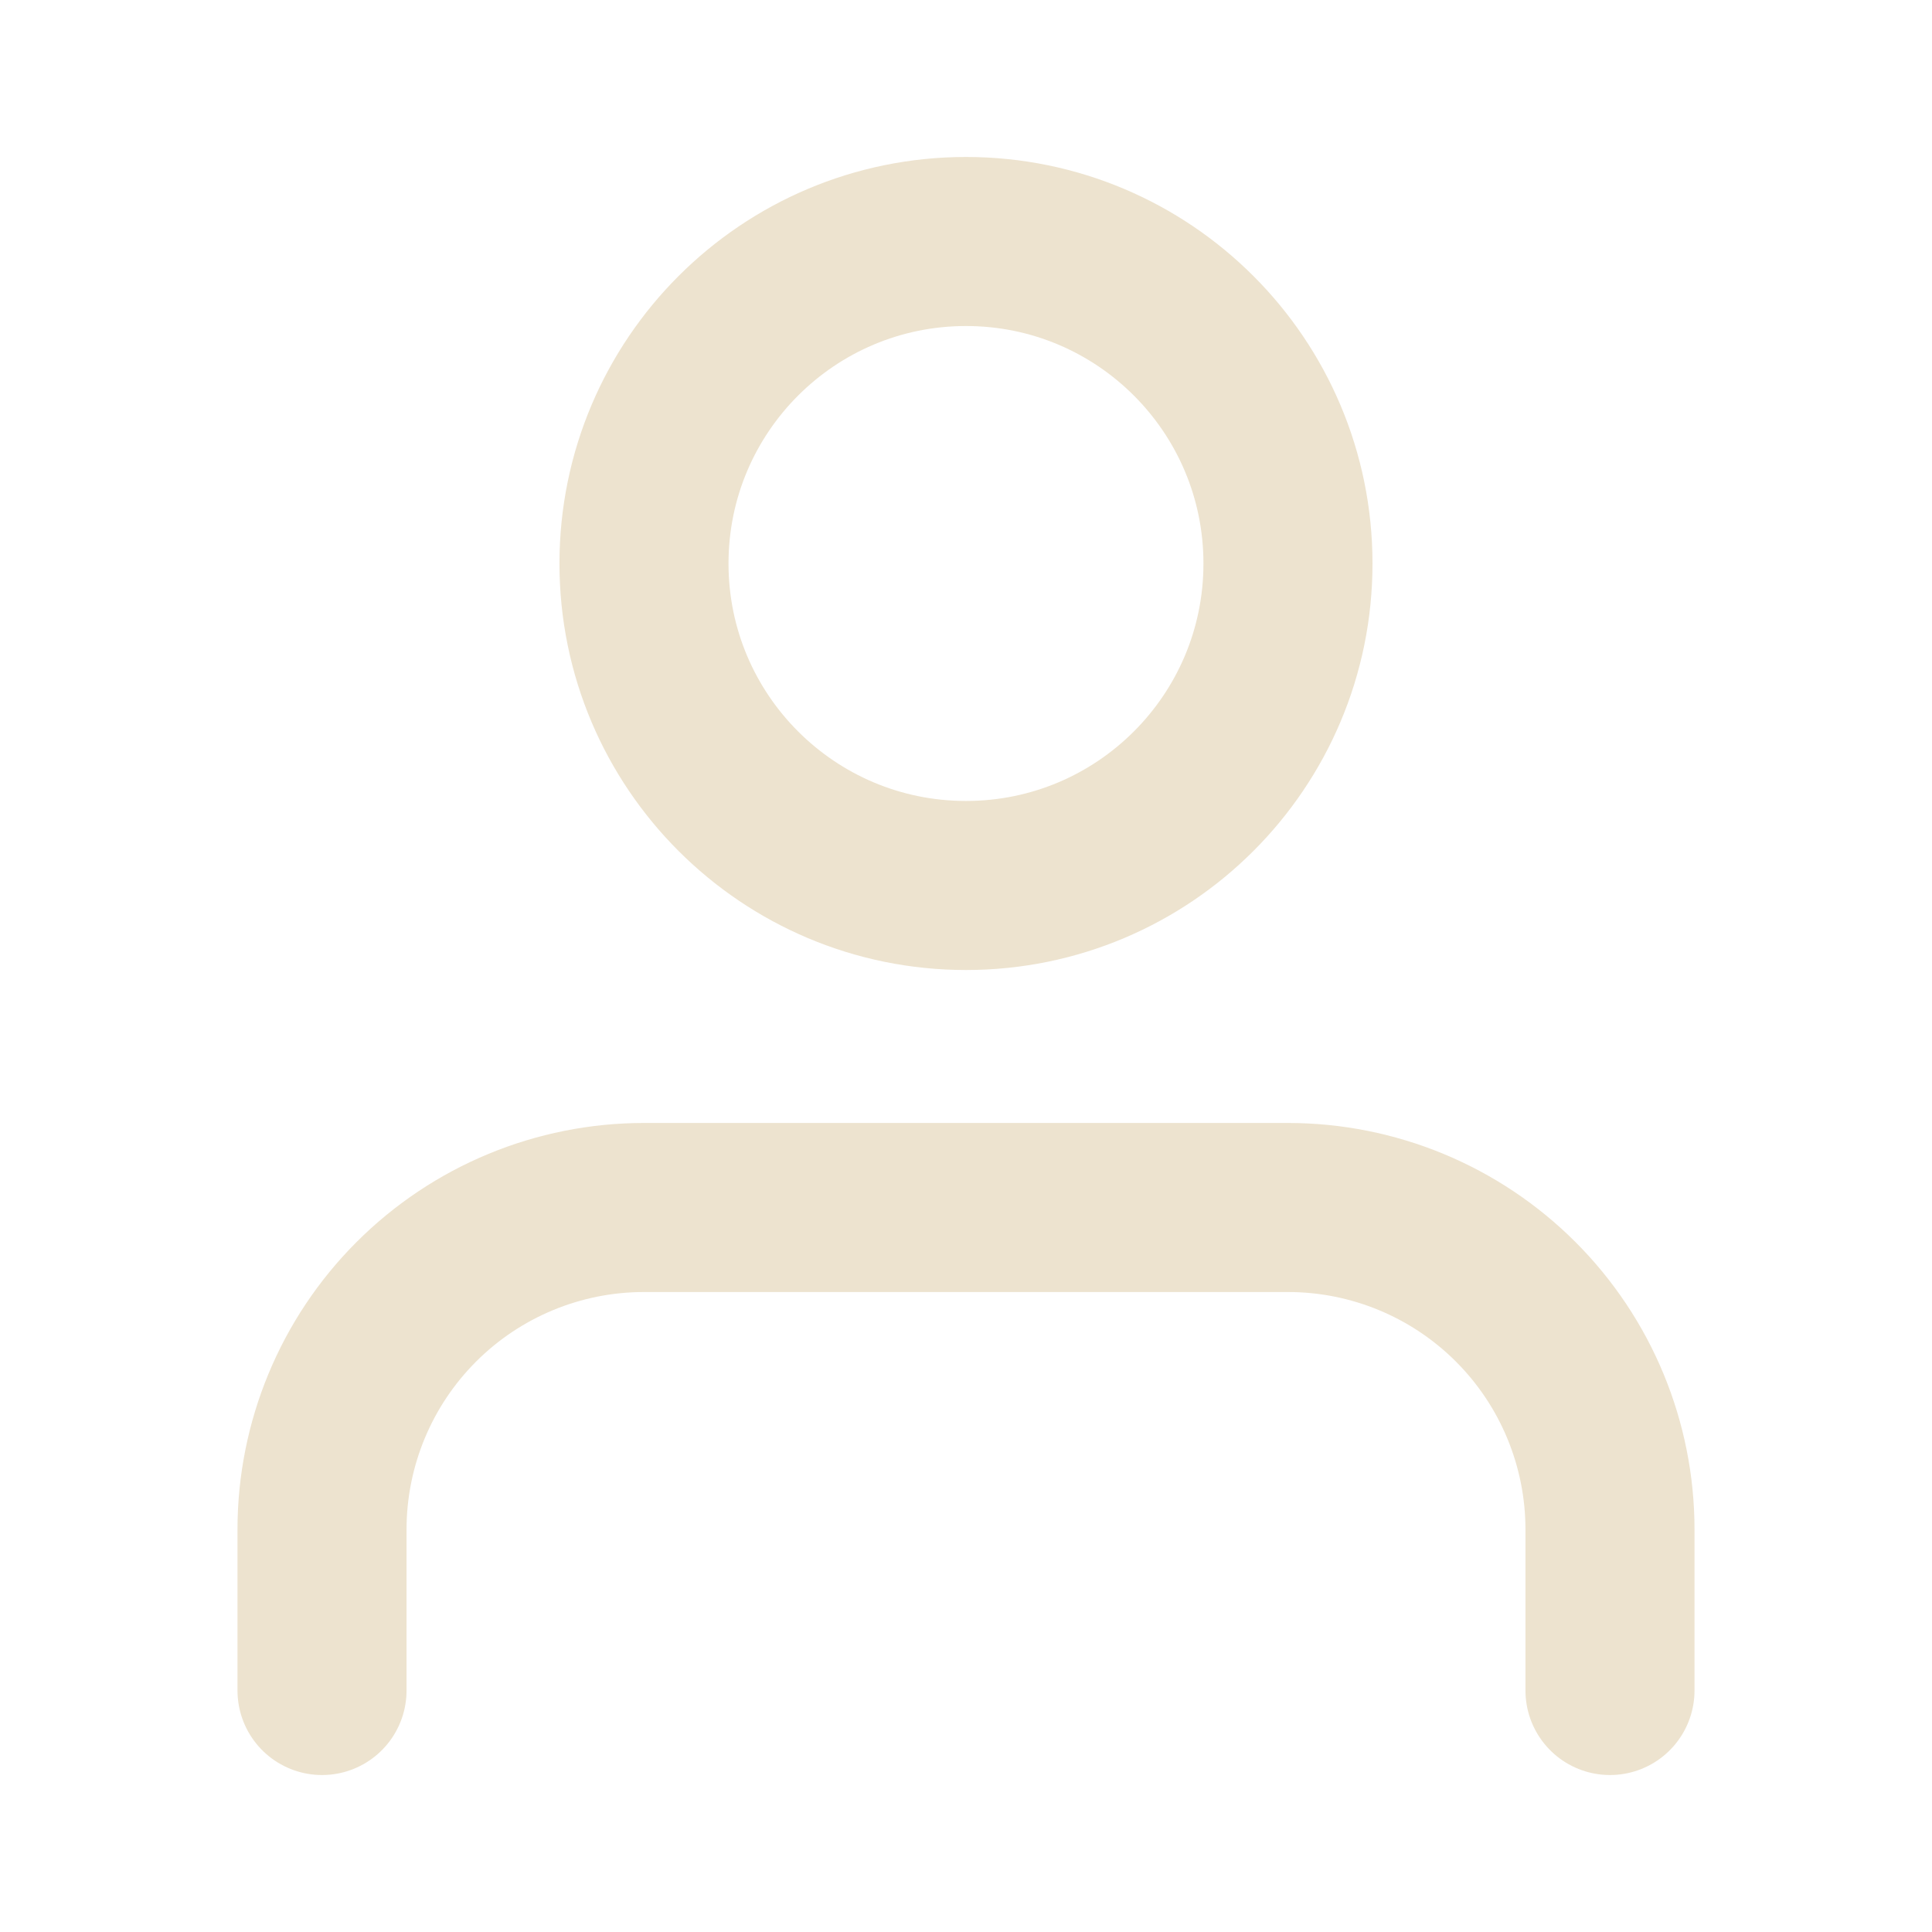
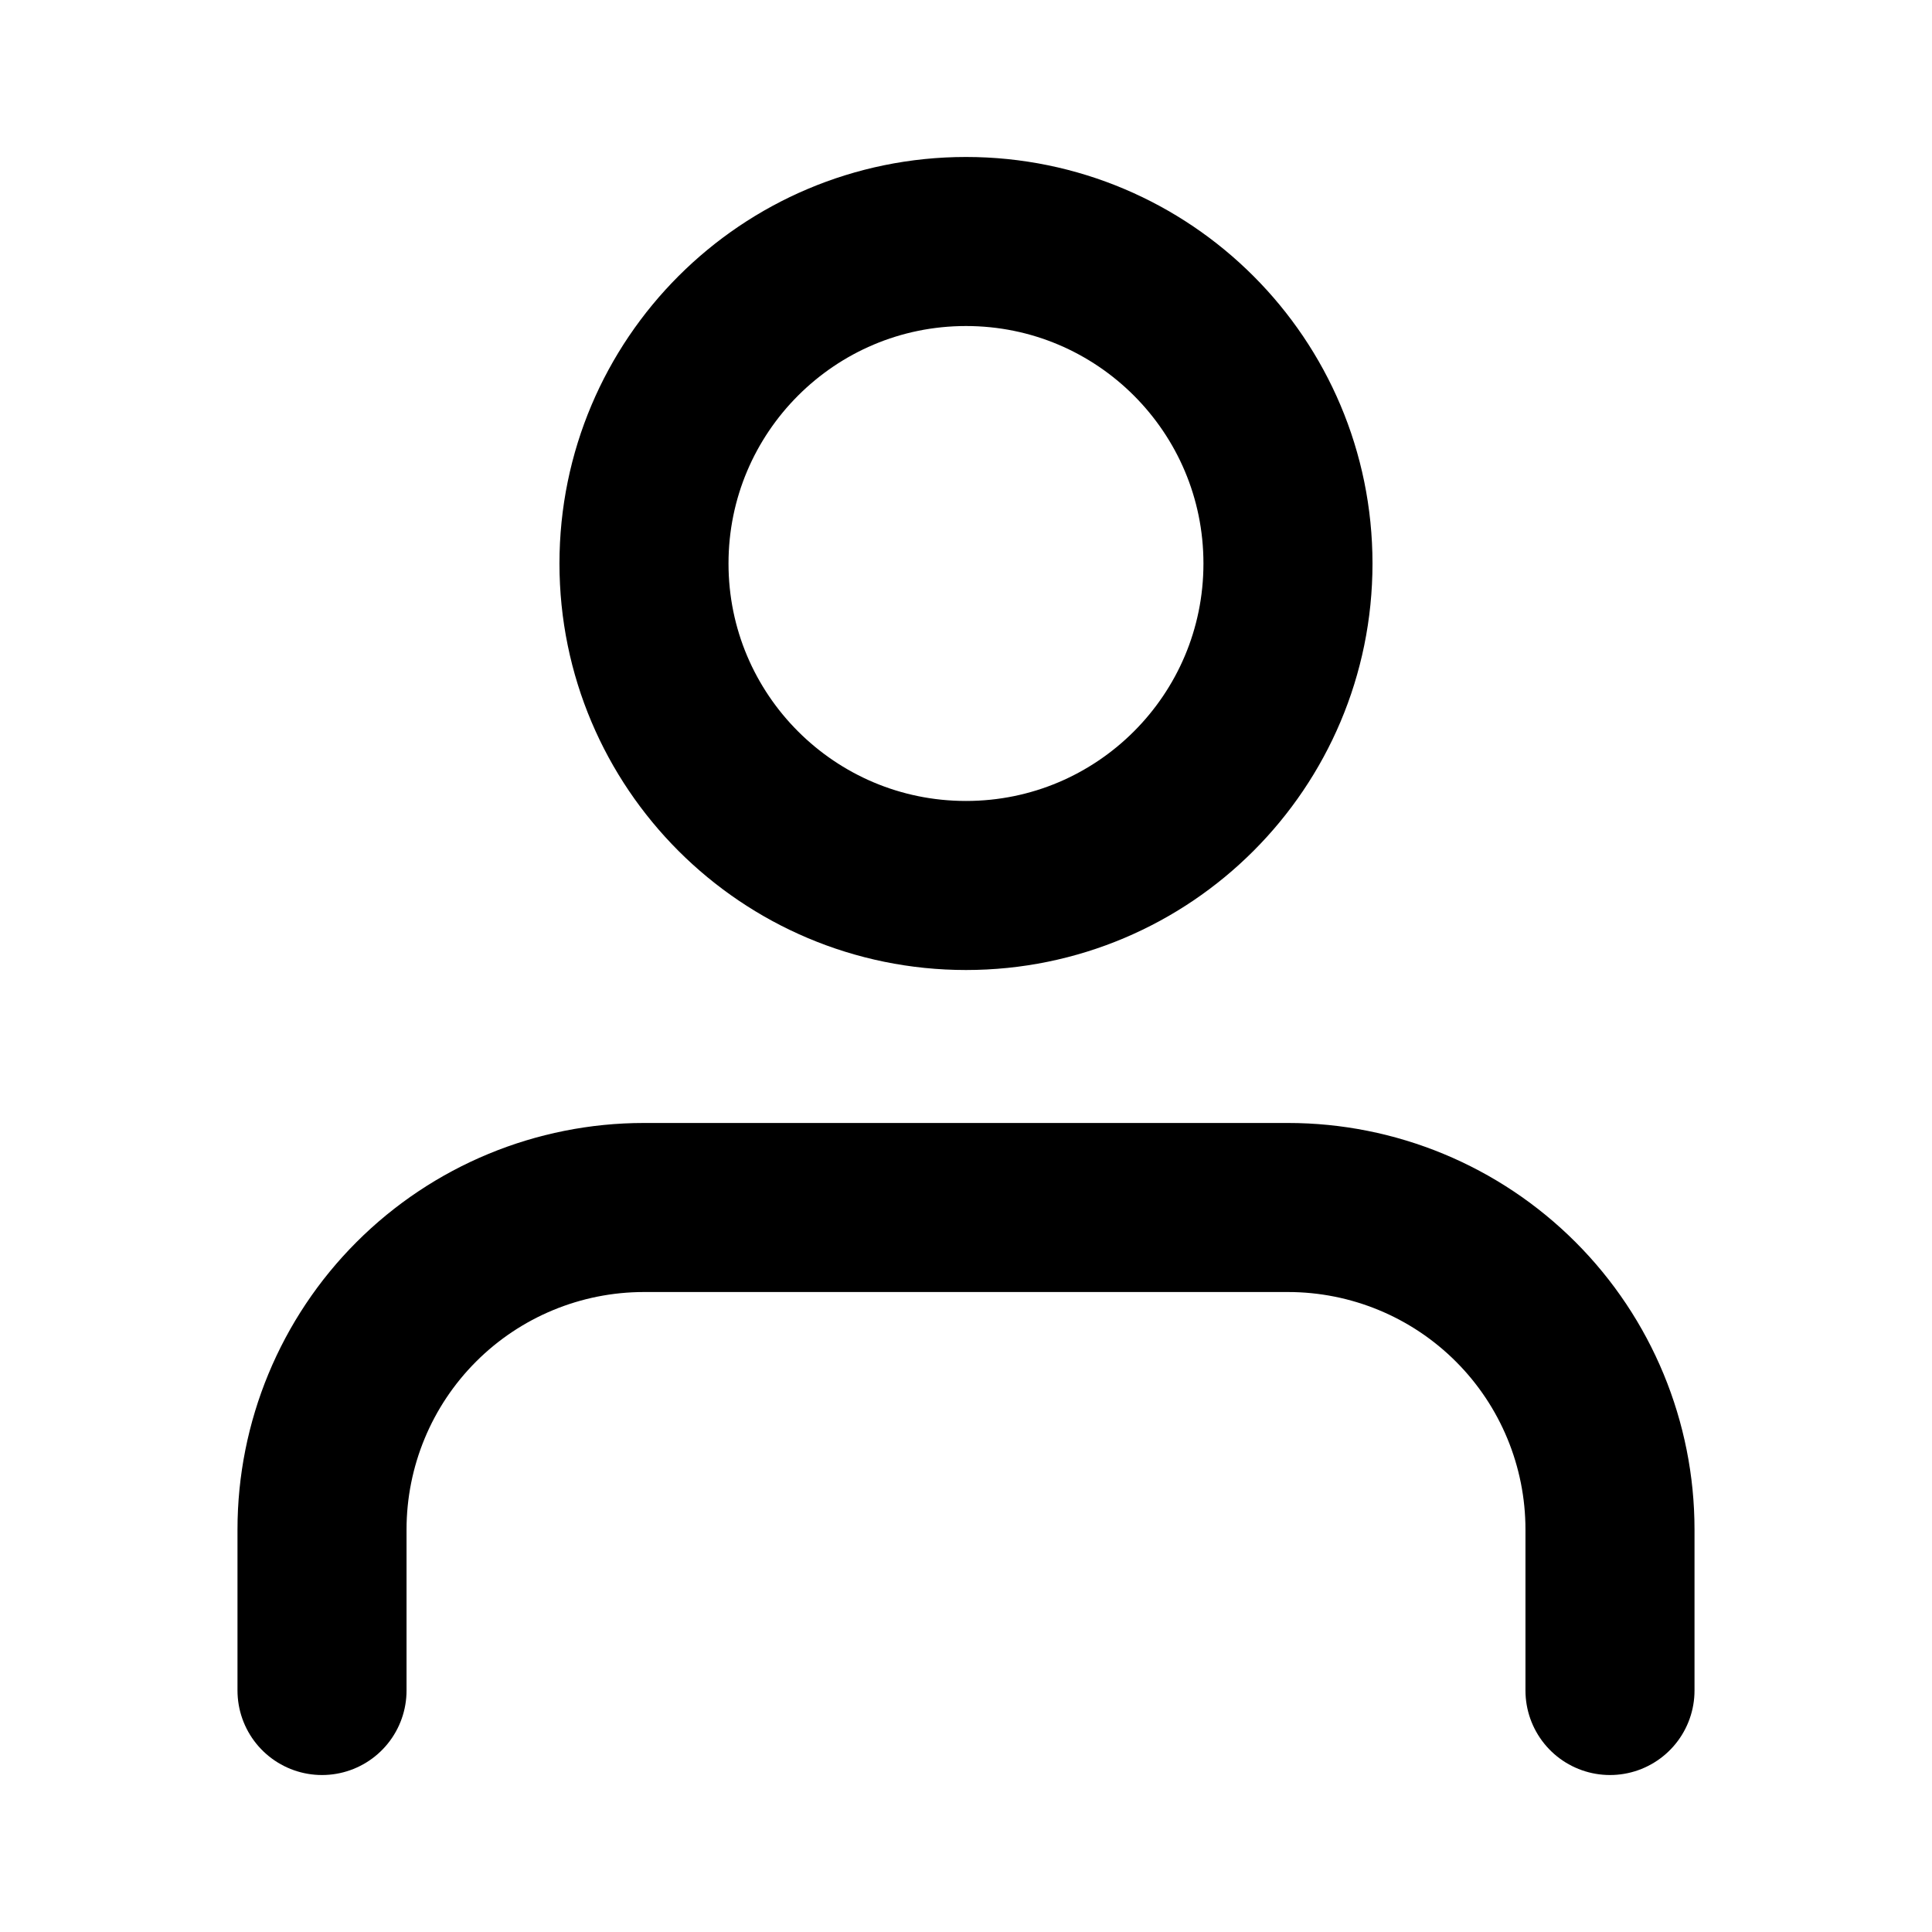
<svg xmlns="http://www.w3.org/2000/svg" width="40" height="40" viewBox="0 0 40 40" fill="none">
-   <path d="M33.333 35V31.667C33.333 29.899 32.631 28.203 31.381 26.953C30.13 25.702 28.435 25 26.666 25H13.333C11.565 25 9.869 25.702 8.619 26.953C7.369 28.203 6.667 29.899 6.667 31.667V35M26.666 11.667C26.666 15.349 23.682 18.333 20 18.333C16.318 18.333 13.333 15.349 13.333 11.667C13.333 7.985 16.318 5 20 5C23.682 5 26.666 7.985 26.666 11.667Z" stroke="#EDE3CF" stroke-width="3.5" stroke-linecap="round" stroke-linejoin="round" />
+   <path d="M33.333 35V31.667C33.333 29.899 32.631 28.203 31.381 26.953C30.13 25.702 28.435 25 26.666 25H13.333C11.565 25 9.869 25.702 8.619 26.953C7.369 28.203 6.667 29.899 6.667 31.667V35M26.666 11.667C26.666 15.349 23.682 18.333 20 18.333C16.318 18.333 13.333 15.349 13.333 11.667C13.333 7.985 16.318 5 20 5C23.682 5 26.666 7.985 26.666 11.667Z" stroke="currentColor" stroke-width="3.5" stroke-linecap="round" stroke-linejoin="round" />
</svg>
